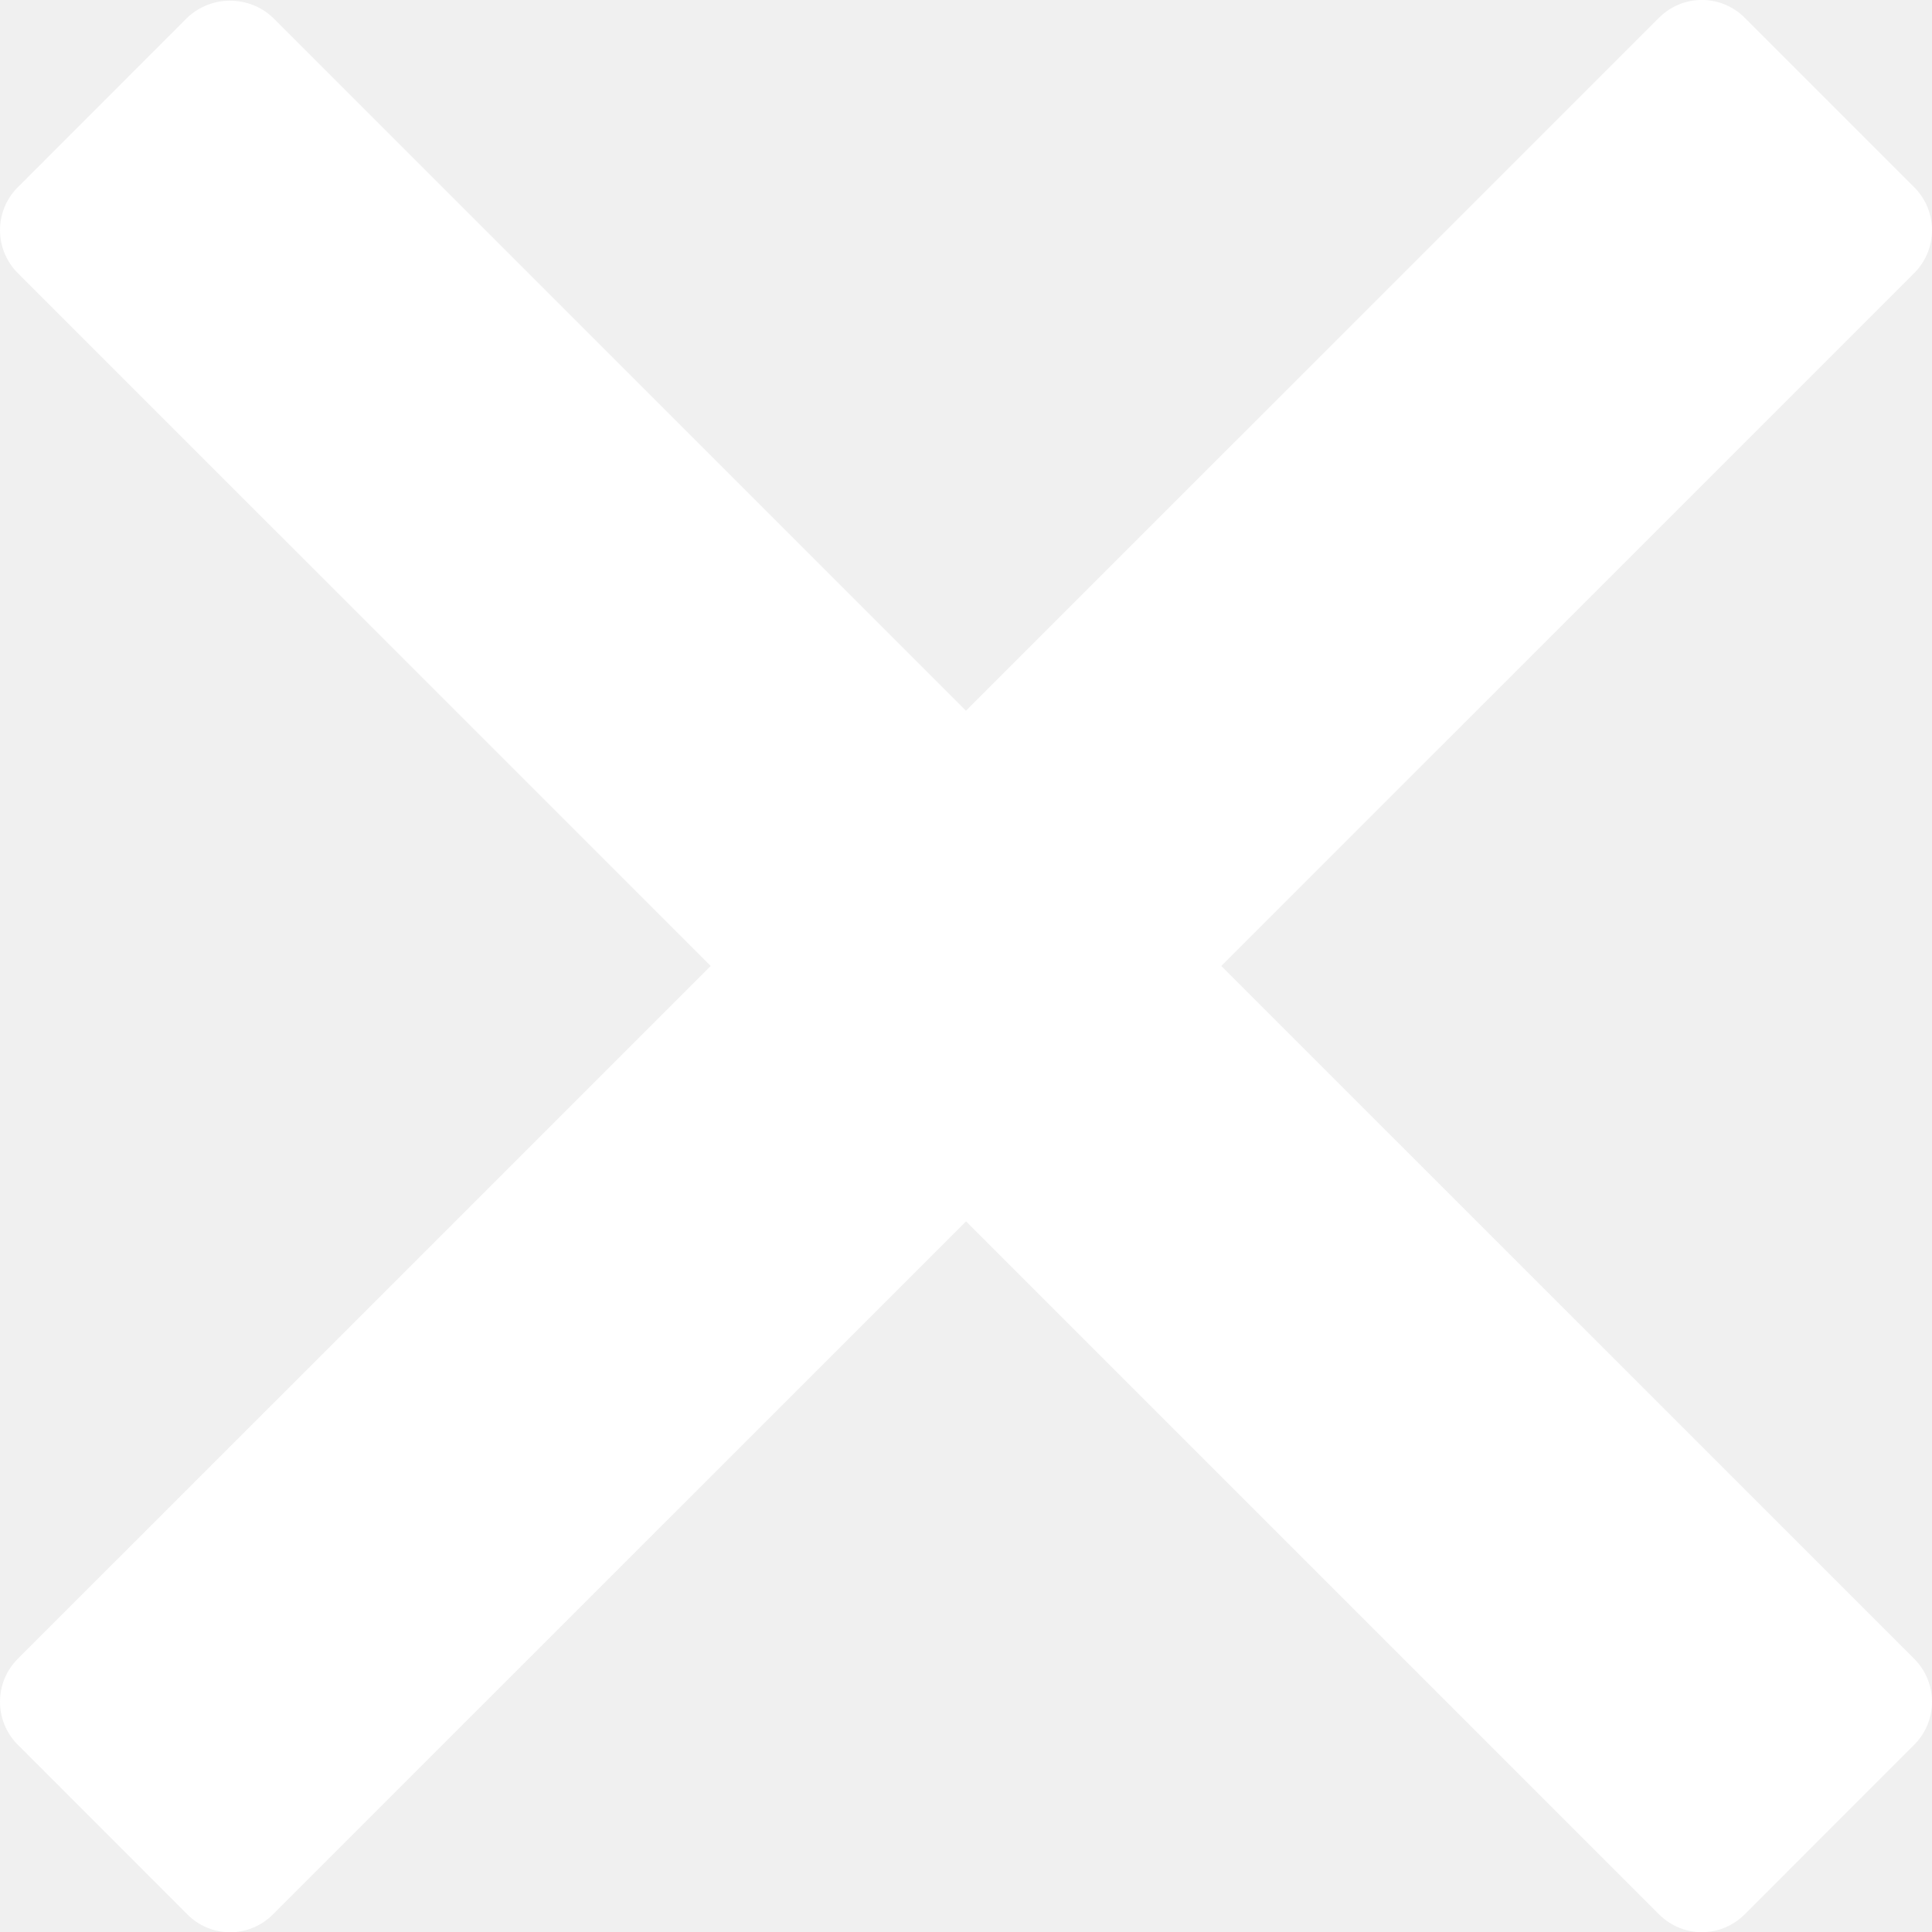
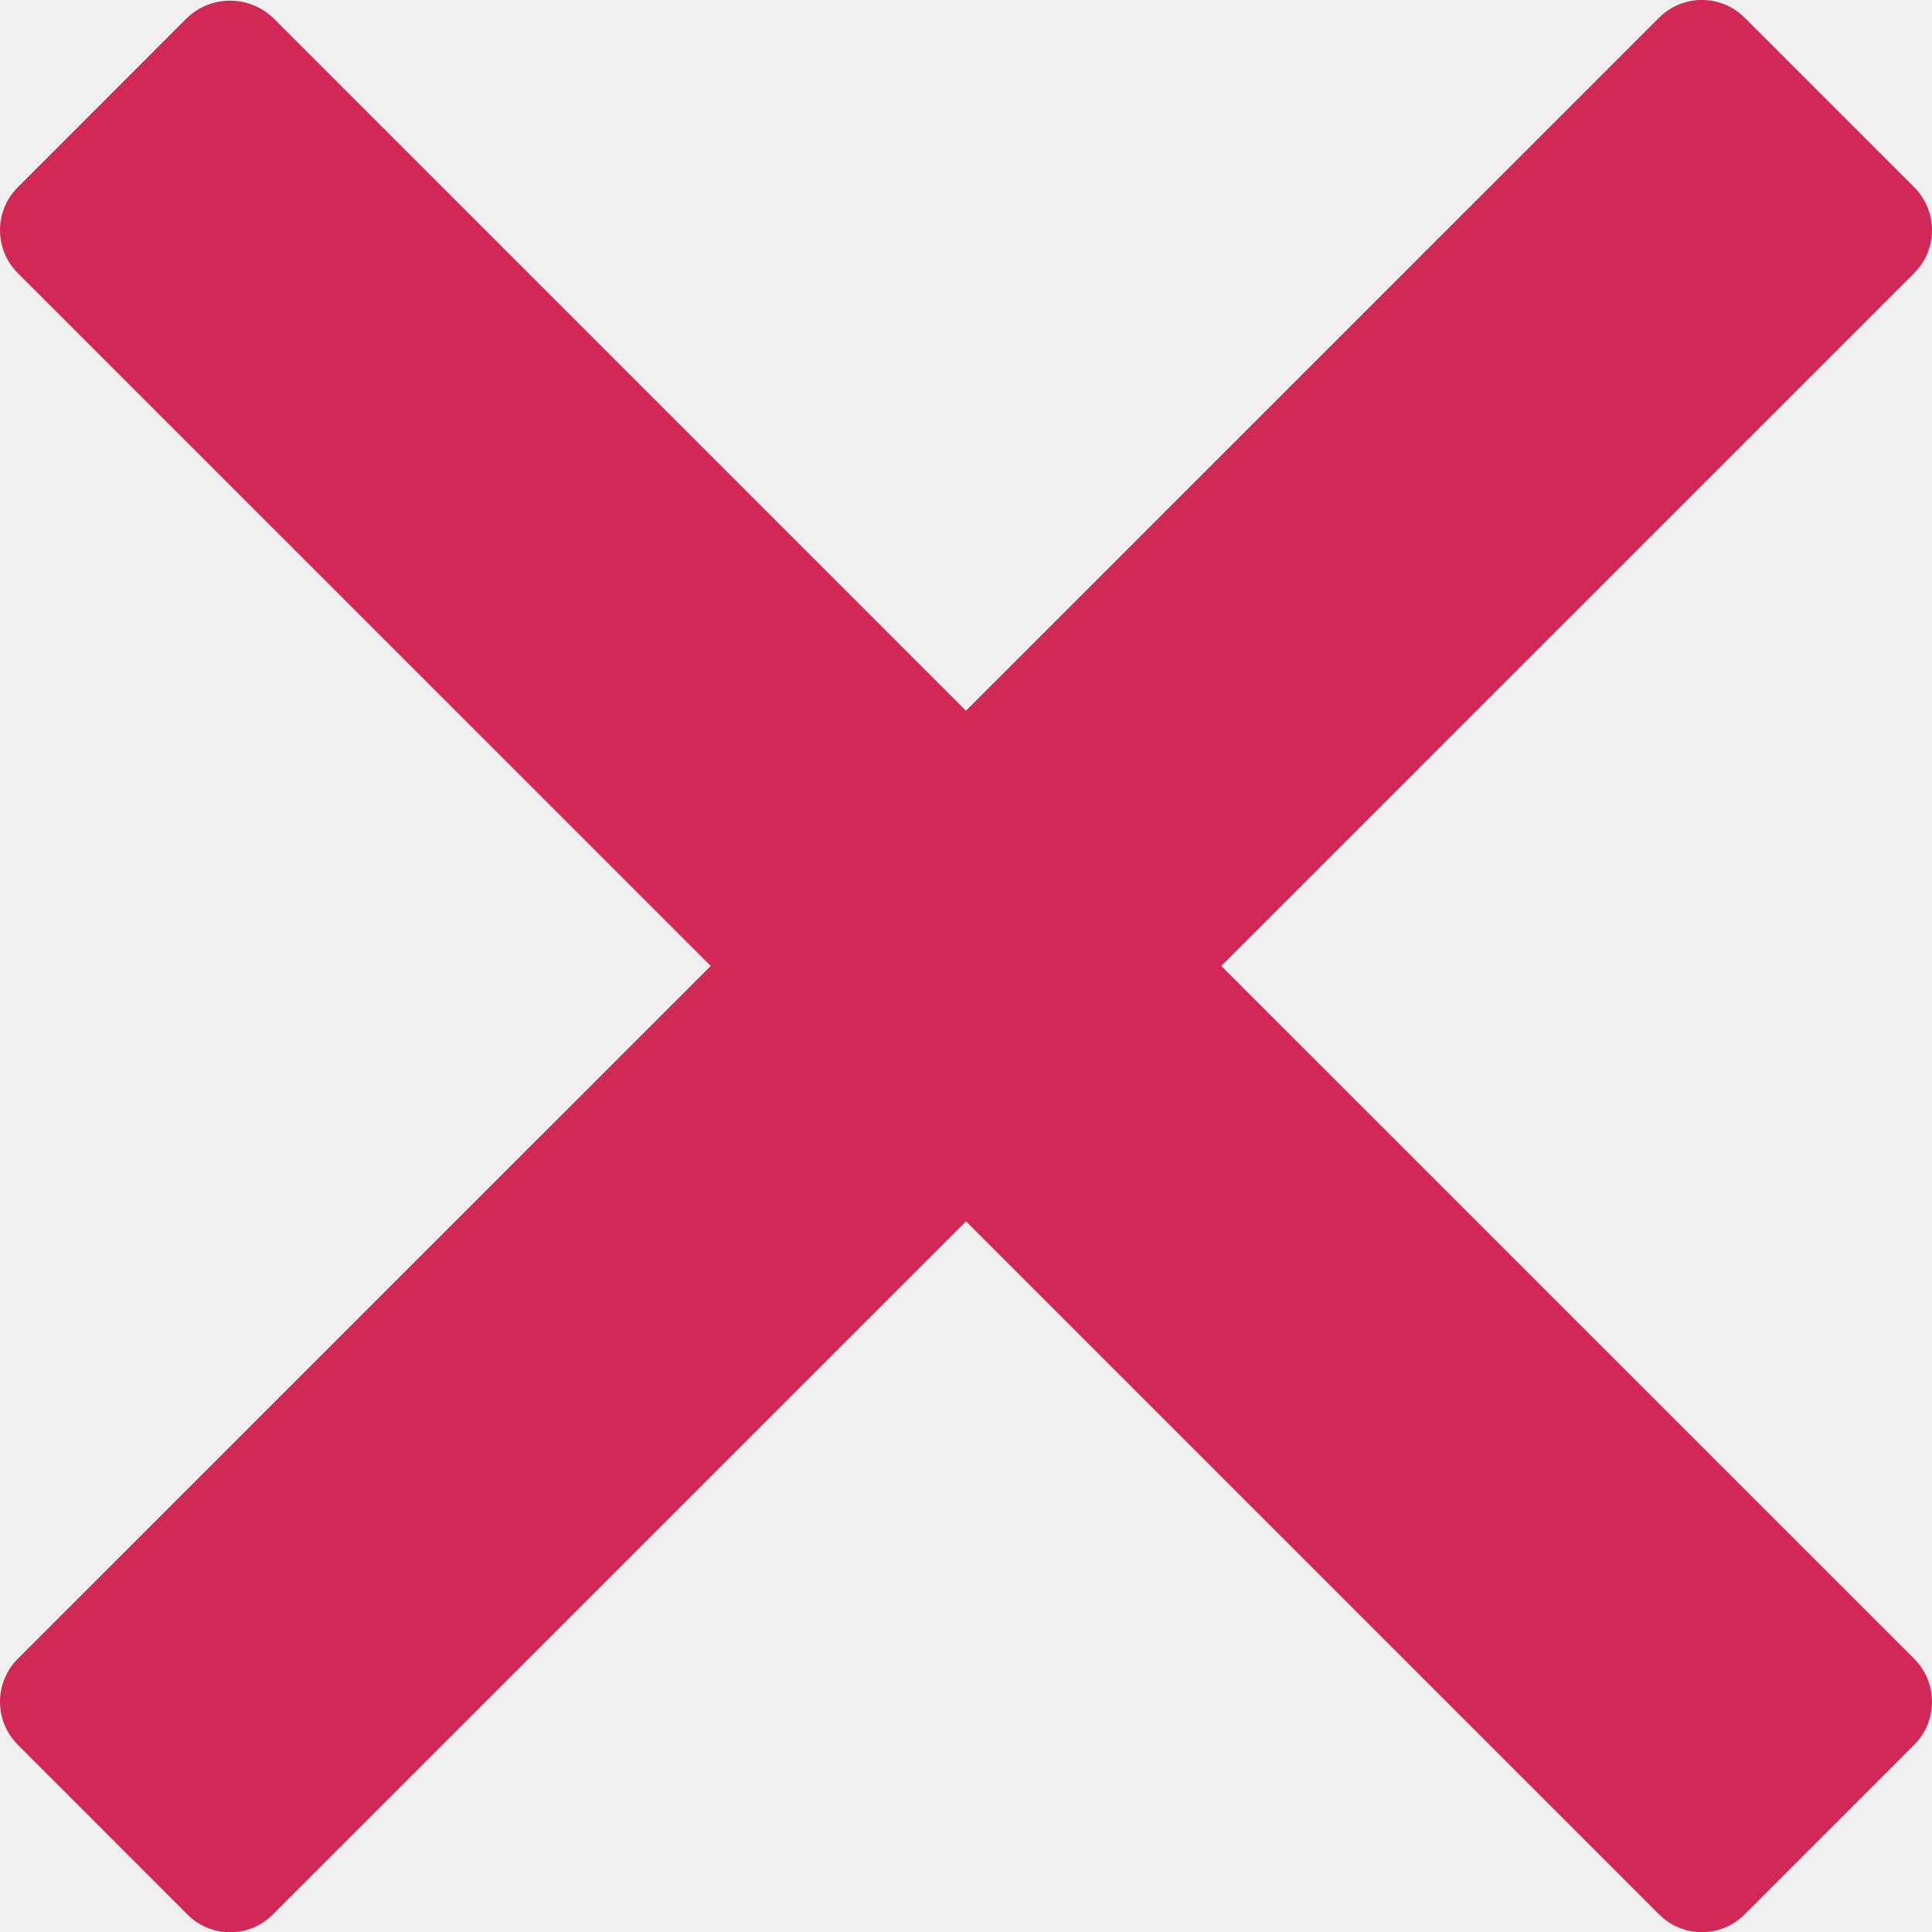
<svg xmlns="http://www.w3.org/2000/svg" id="Layer_1" width="23.867" height="23.867" viewBox="0 0 23.867 23.867">
-   <path fill="#FFF" d="M15.087 11.933l8.56-8.559a.75.75 0 0 0 0-1.061L21.554.22a.747.747 0 0 0-1.06 0l-8.561 8.56L3.373.22a.771.771 0 0 0-1.061 0L.22 2.313a.75.75 0 0 0 0 1.061l8.56 8.559-8.56 8.559a.751.751 0 0 0 0 1.062l2.093 2.094a.744.744 0 0 0 1.06 0l8.561-8.56 8.56 8.56a.746.746 0 0 0 1.06 0l2.093-2.094a.751.751 0 0 0 0-1.062l-8.56-8.559z" />
+   <path fill="#d22856" d="M15.087 11.933l8.56-8.559a.75.75 0 0 0 0-1.061L21.554.22a.747.747 0 0 0-1.06 0l-8.561 8.56L3.373.22a.771.771 0 0 0-1.061 0L.22 2.313a.75.75 0 0 0 0 1.061l8.56 8.559-8.56 8.559a.751.751 0 0 0 0 1.062l2.093 2.094a.744.744 0 0 0 1.06 0l8.561-8.56 8.56 8.56a.746.746 0 0 0 1.06 0l2.093-2.094a.751.751 0 0 0 0-1.062l-8.56-8.559z" />
</svg>
